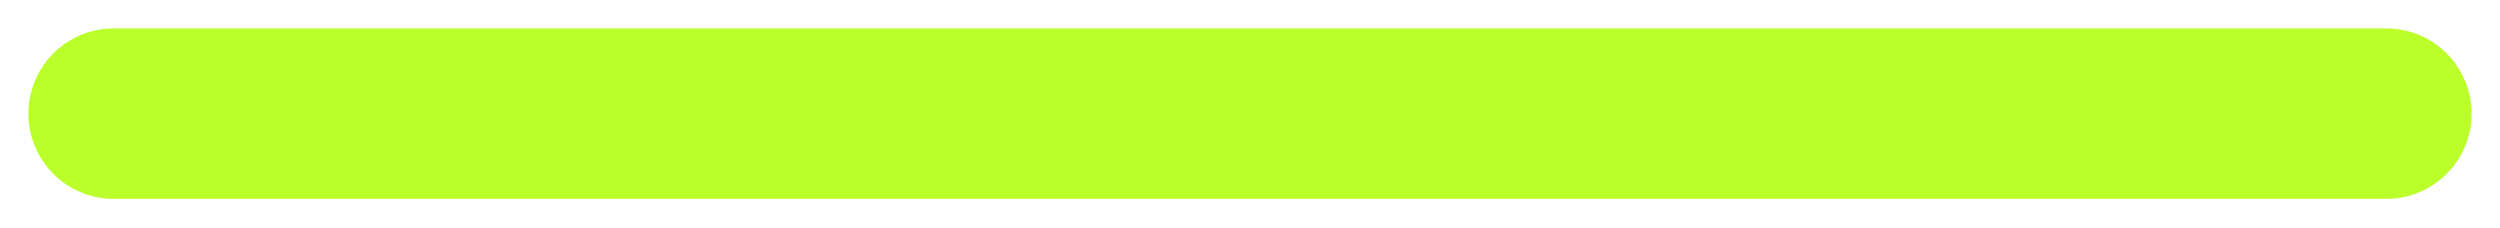
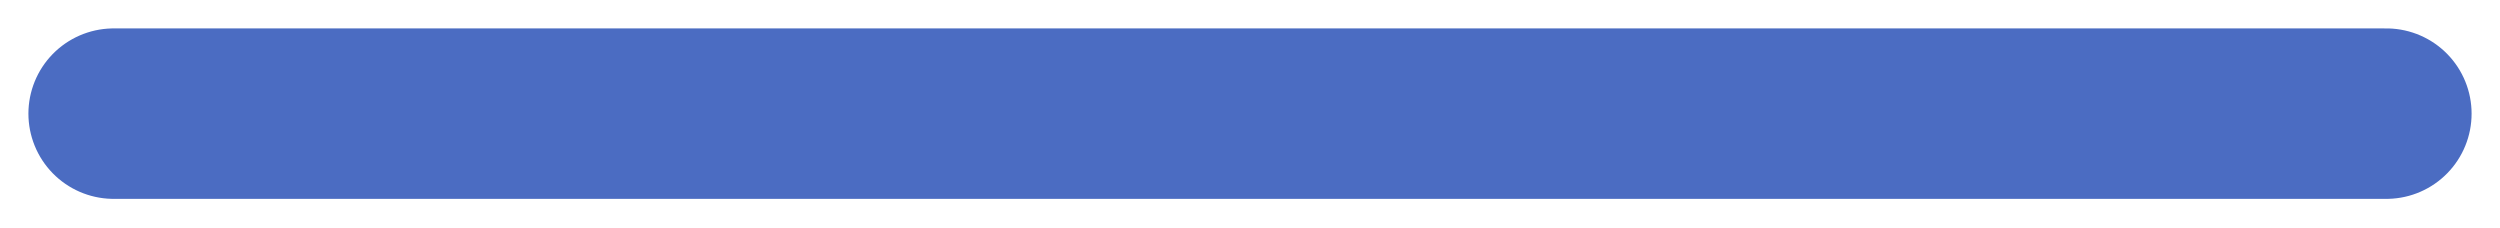
<svg xmlns="http://www.w3.org/2000/svg" width="22" height="2" viewBox="0 0 22 2" fill="none">
-   <path id="Vector 1433" d="M1 1C1.8 1 14.667 1 21 1" stroke="#BAFF2A" stroke-width="1.5" stroke-linecap="round" />
+   <path id="Vector 1433" d="M1 1C1.8 1 14.667 1 21 1" stroke="#4B6CC2" stroke-width="1.5" stroke-linecap="round" />
</svg>
